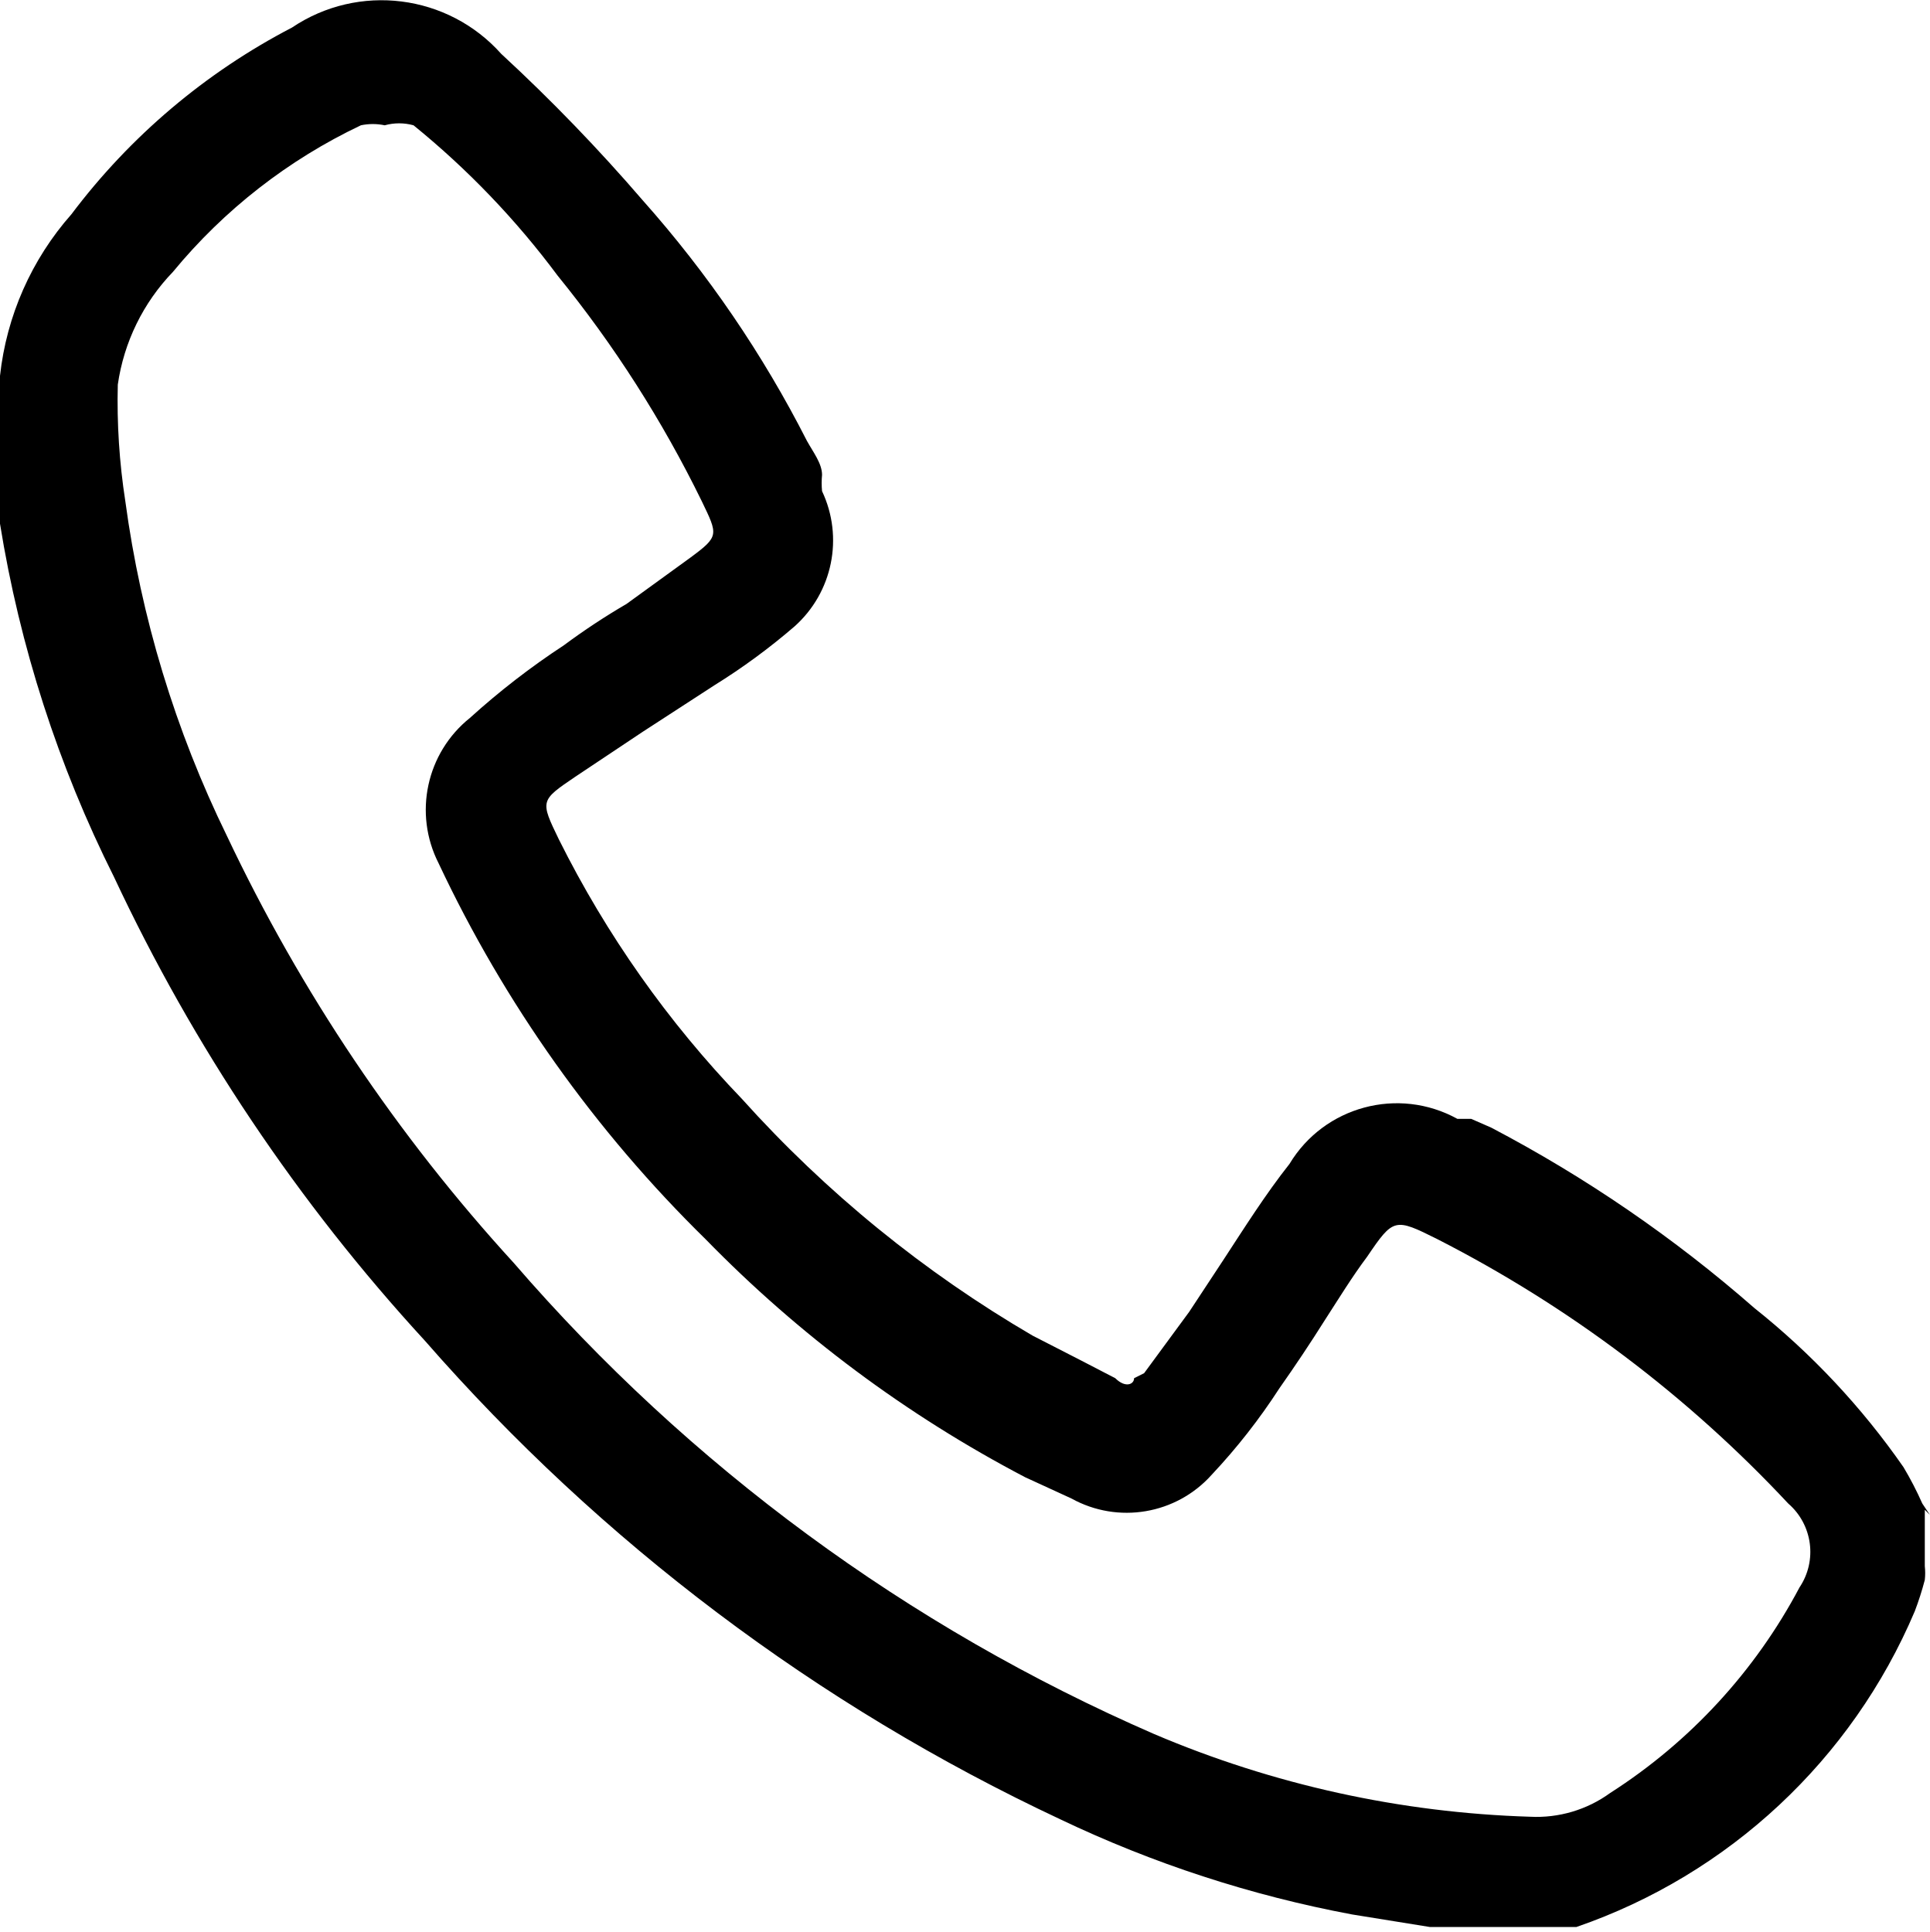
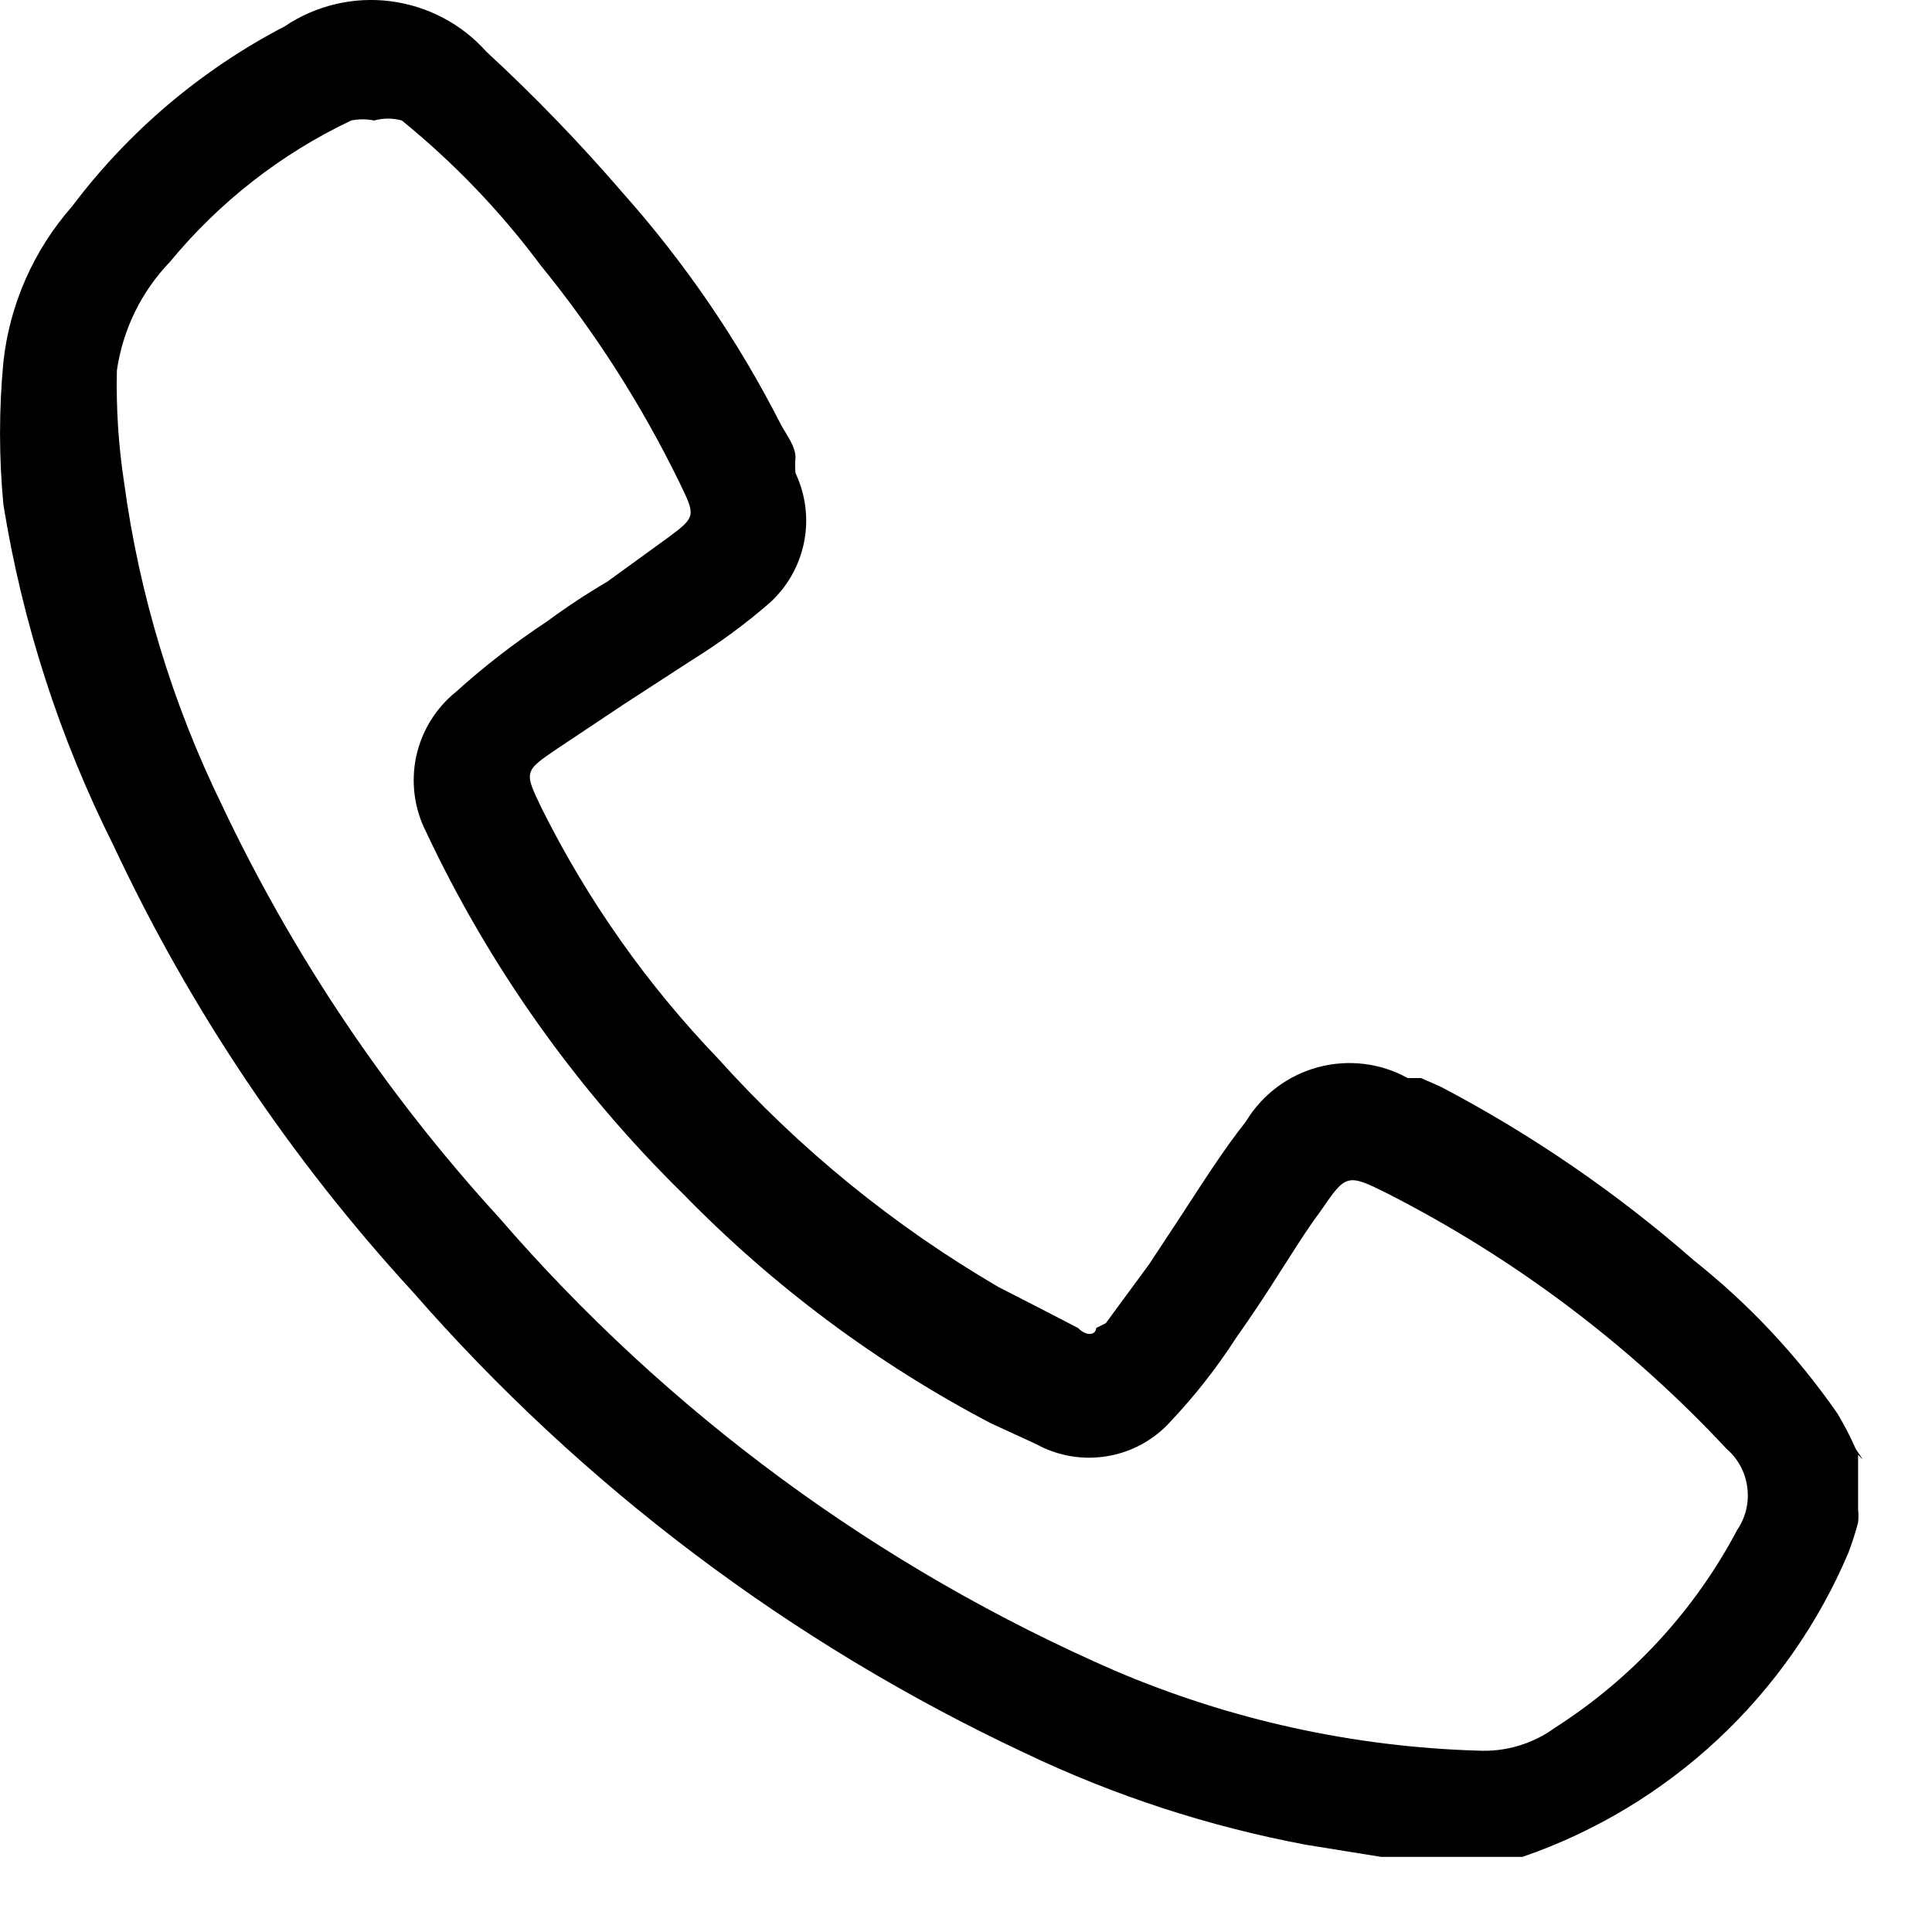
- <svg xmlns="http://www.w3.org/2000/svg" viewBox="0 0 15.4 15.42">
-   <g id="Слой_1" data-name="Слой 1">
-     <path d="M15.4,12.09,15.34,12a2.7,2.7,0,0,0-.15-.29A6,6,0,0,0,14,10.44,10.82,10.82,0,0,0,11.9,9l-.16-.07-.11,0a1,1,0,0,0-1.34.36c-.19.24-.36.51-.53.77l-.27.41-.36.49L9.05,11c0,.05-.07.08-.15,0l-.27-.14-.39-.2A9.67,9.67,0,0,1,5.92,8.77,8.38,8.38,0,0,1,4.46,6.7c-.15-.31-.15-.31.13-.5l.54-.36.57-.37A5.07,5.07,0,0,0,6.34,5a.92.92,0,0,0,.22-1.08.69.69,0,0,1,0-.13c0-.09-.07-.18-.12-.27A9.09,9.09,0,0,0,5.13,1.6,14.15,14.15,0,0,0,4,.43,1.28,1.28,0,0,0,2.33.22,5.21,5.21,0,0,0,.57,1.71,2.33,2.33,0,0,0,0,3a6.16,6.16,0,0,0,0,1.18A9.75,9.75,0,0,0,.91,7,14.64,14.64,0,0,0,3.39,10.7a15.43,15.43,0,0,0,5.07,3.82,9.44,9.44,0,0,0,2.33.76l.62.1.27,0h.9a4.54,4.54,0,0,0,2.7-2.52,2.41,2.41,0,0,0,.08-.25.49.49,0,0,0,0-.11v-.45ZM3.07,1A.43.43,0,0,1,3.3,1a6.68,6.68,0,0,1,1.15,1.2A9.4,9.4,0,0,1,5.6,4c.13.27.14.28-.09.45L5,4.82a5.39,5.39,0,0,0-.5.33,6.08,6.08,0,0,0-.75.58A.94.94,0,0,0,3.5,6.89a10.4,10.4,0,0,0,2.13,3,10.12,10.12,0,0,0,2.55,1.9l.37.17a.91.91,0,0,0,1.12-.19,4.87,4.87,0,0,0,.54-.69q.19-.27.36-.54c.11-.17.22-.35.34-.51.21-.31.22-.31.56-.14A10.14,10.14,0,0,1,14.27,12a.51.51,0,0,1,.09.67,4.38,4.38,0,0,1-1.51,1.64,1,1,0,0,1-.64.19h0a8.3,8.3,0,0,1-3-.66A14.28,14.28,0,0,1,4.1,10.08,13.78,13.78,0,0,1,1.81,6.67,8.74,8.74,0,0,1,1,4a5.22,5.22,0,0,1-.06-.93,1.63,1.63,0,0,1,.44-.9A4.37,4.37,0,0,1,2.88,1,.46.46,0,0,1,3.07,1Z" />
-   </g>
+ <svg xmlns="http://www.w3.org/2000/svg" width="16" height="16" viewBox="0 0 16 16" fill="none">
+   <path d="M15.428 12.088L15.368 11.998C15.324 11.899 15.274 11.802 15.218 11.708C14.886 11.229 14.485 10.801 14.028 10.438C13.387 9.877 12.683 9.394 11.928 8.998L11.768 8.928H11.658C11.432 8.803 11.166 8.771 10.916 8.838C10.666 8.905 10.452 9.066 10.318 9.288C10.128 9.528 9.958 9.798 9.788 10.058L9.518 10.468L9.158 10.958L9.078 10.998C9.078 11.048 9.008 11.078 8.928 10.998L8.658 10.858L8.268 10.658C7.402 10.152 6.619 9.515 5.948 8.768C5.36 8.156 4.867 7.458 4.488 6.698C4.338 6.388 4.338 6.388 4.618 6.198L5.158 5.838L5.728 5.468C5.954 5.328 6.168 5.171 6.368 4.998C6.517 4.866 6.618 4.689 6.658 4.495C6.698 4.3 6.673 4.098 6.588 3.918C6.584 3.875 6.584 3.831 6.588 3.788C6.588 3.698 6.518 3.608 6.468 3.518C6.116 2.825 5.675 2.179 5.158 1.598C4.804 1.187 4.427 0.796 4.028 0.428C3.822 0.197 3.54 0.049 3.233 0.01C2.926 -0.029 2.615 0.045 2.358 0.218C1.668 0.577 1.066 1.086 0.598 1.708C0.28 2.069 0.08 2.52 0.028 2.998C-0.009 3.391 -0.009 3.786 0.028 4.178C0.186 5.159 0.493 6.11 0.938 6.998C1.571 8.351 2.408 9.598 3.418 10.698C4.825 12.309 6.552 13.61 8.488 14.518C9.229 14.872 10.012 15.127 10.818 15.278L11.438 15.378H11.708H12.608C13.21 15.171 13.761 14.839 14.226 14.405C14.691 13.971 15.06 13.444 15.308 12.858C15.339 12.776 15.366 12.693 15.388 12.608C15.392 12.572 15.392 12.535 15.388 12.498V12.048L15.428 12.088ZM3.098 0.998C3.174 0.977 3.253 0.977 3.328 0.998C3.76 1.349 4.146 1.752 4.478 2.198C4.929 2.752 5.315 3.356 5.628 3.998C5.758 4.268 5.768 4.278 5.538 4.448L5.028 4.818C4.856 4.919 4.689 5.029 4.528 5.148C4.264 5.322 4.013 5.516 3.778 5.728C3.61 5.863 3.493 6.052 3.447 6.264C3.402 6.475 3.43 6.695 3.528 6.888C4.054 8.007 4.776 9.023 5.658 9.888C6.403 10.652 7.263 11.293 8.208 11.788L8.578 11.958C8.759 12.058 8.968 12.094 9.172 12.059C9.375 12.025 9.561 11.922 9.698 11.768C9.899 11.555 10.079 11.324 10.238 11.078C10.365 10.898 10.485 10.718 10.598 10.538C10.708 10.368 10.818 10.188 10.938 10.028C11.148 9.718 11.158 9.718 11.498 9.888C12.547 10.424 13.495 11.137 14.298 11.998C14.393 12.079 14.454 12.193 14.47 12.316C14.487 12.44 14.458 12.565 14.388 12.668C14.035 13.336 13.515 13.901 12.878 14.308C12.693 14.443 12.467 14.51 12.238 14.498C11.206 14.467 10.188 14.243 9.238 13.838C7.275 12.984 5.528 11.699 4.128 10.078C3.199 9.062 2.427 7.913 1.838 6.668C1.427 5.827 1.154 4.926 1.028 3.998C0.981 3.691 0.961 3.379 0.968 3.068C1.017 2.729 1.171 2.414 1.408 2.168C1.816 1.673 2.328 1.273 2.908 0.998C2.971 0.985 3.036 0.985 3.098 0.998Z" fill="black" />
</svg>
